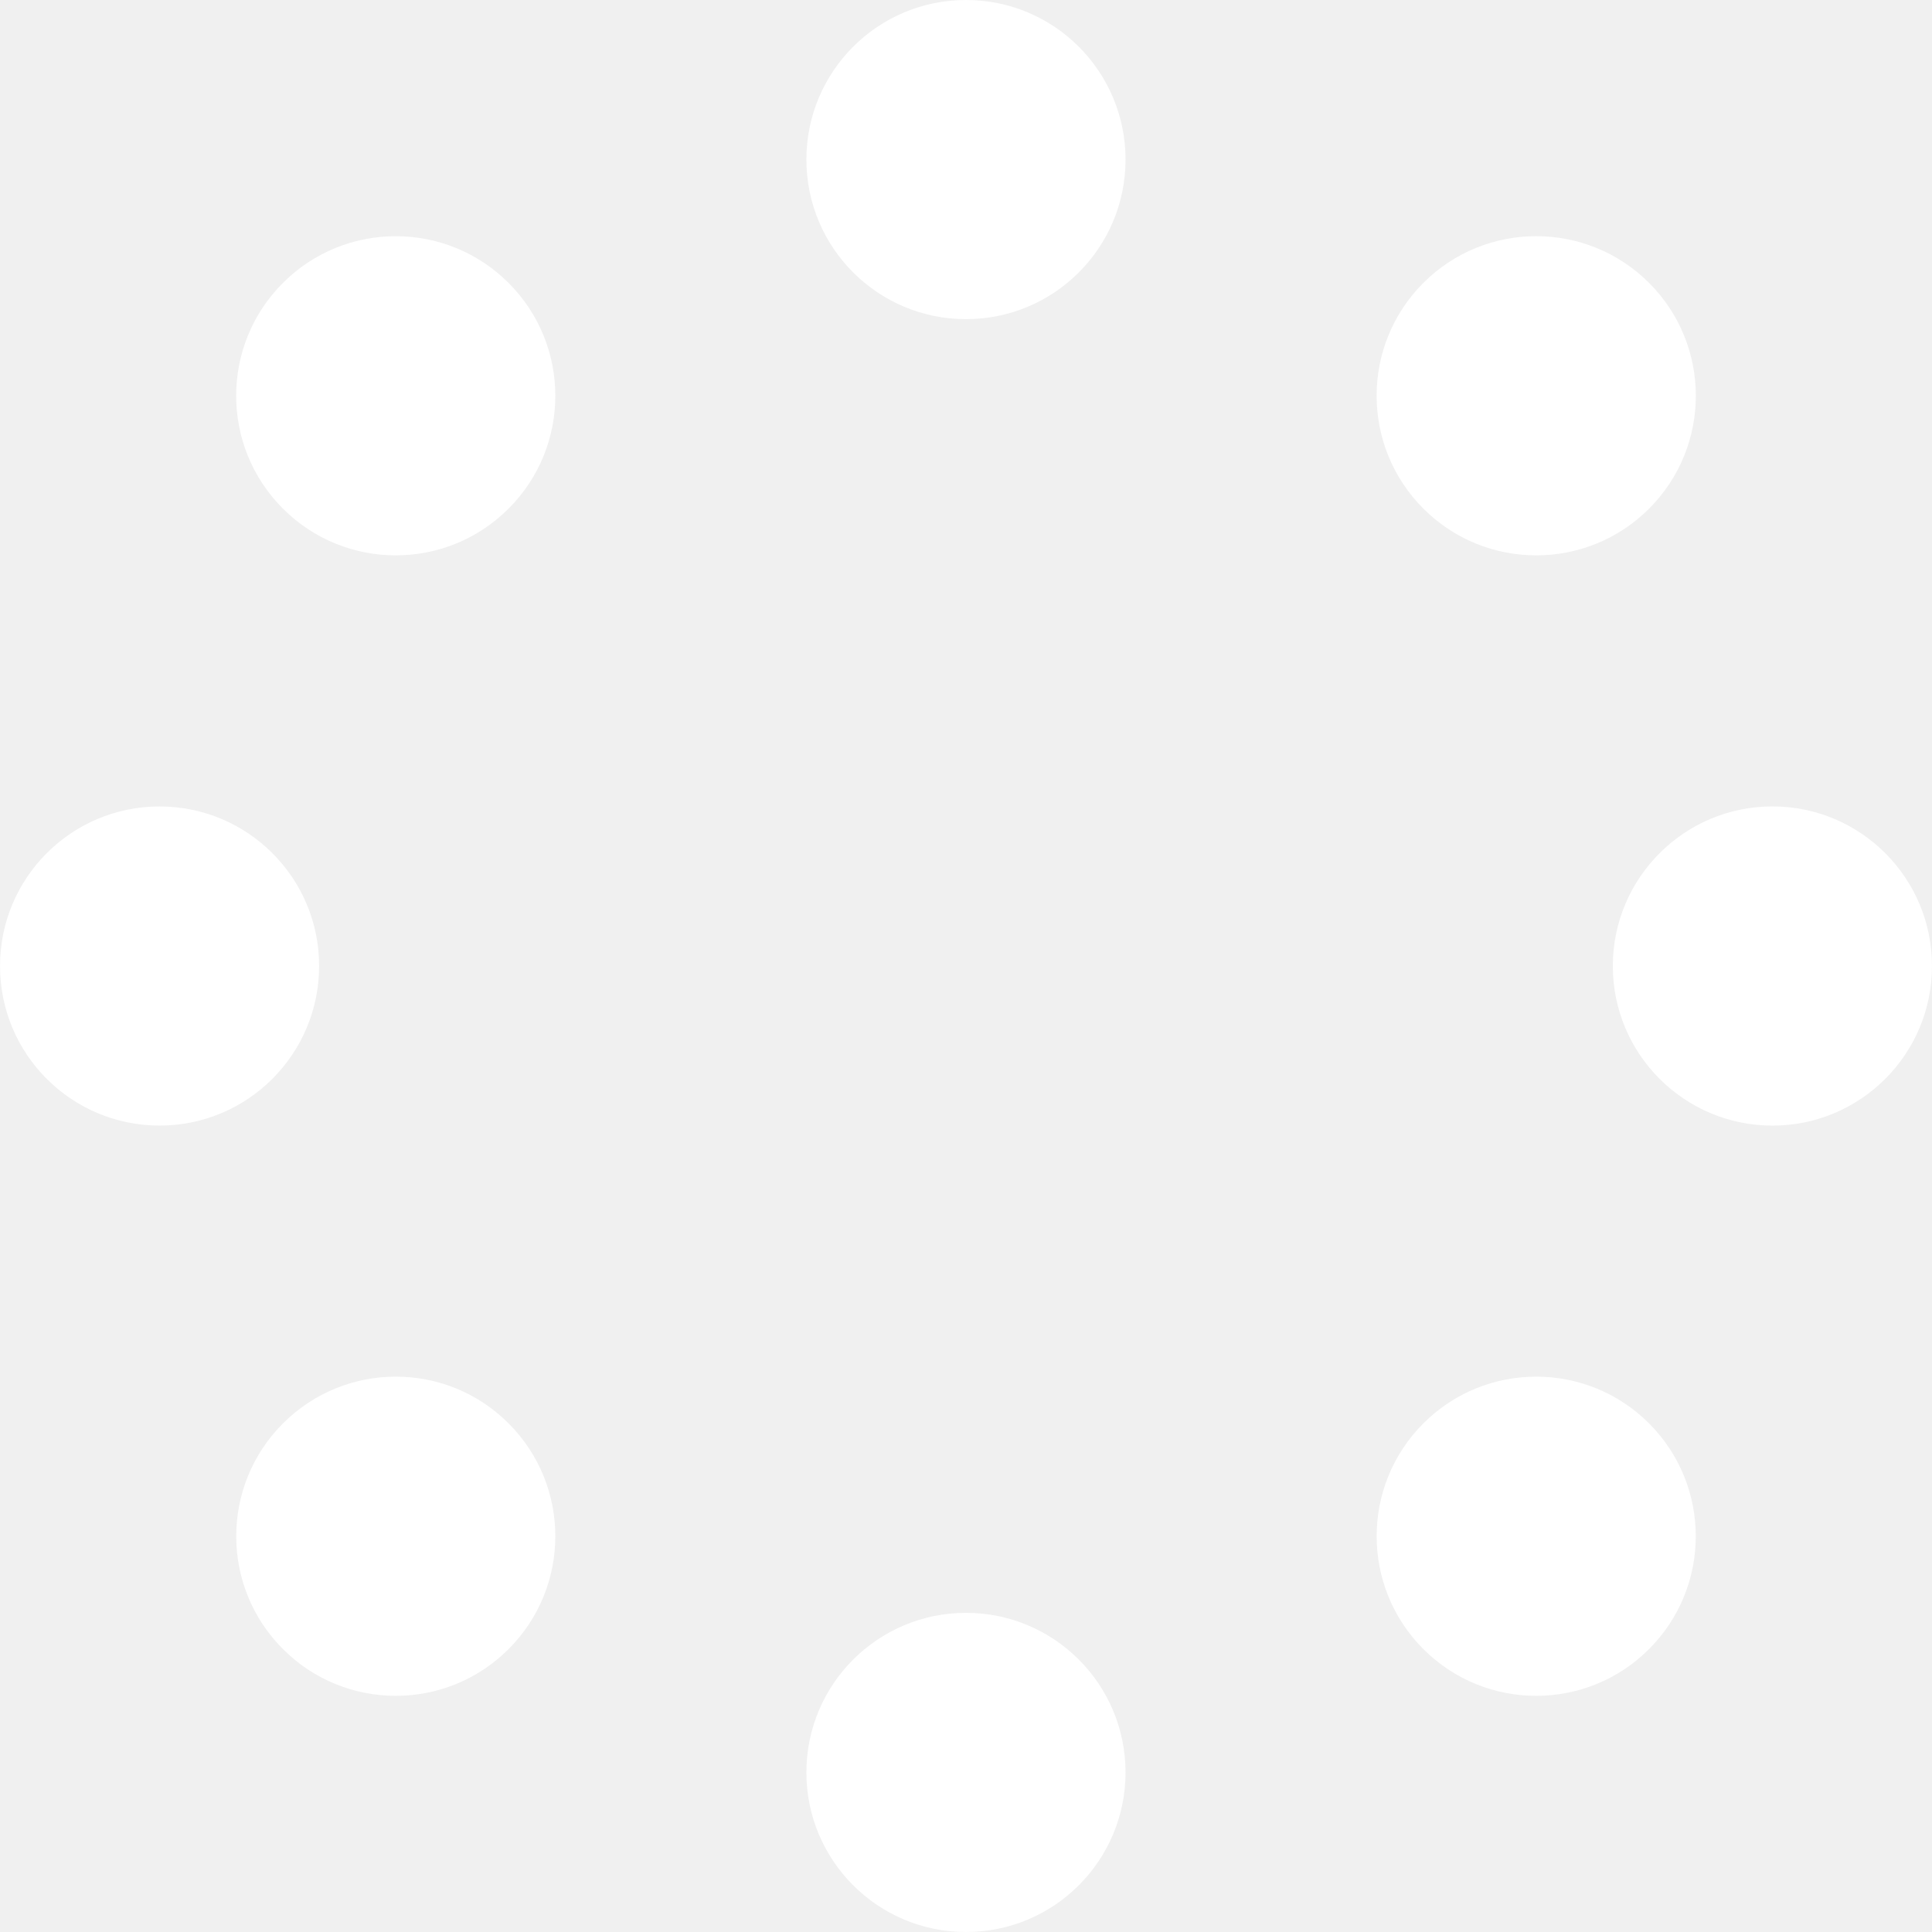
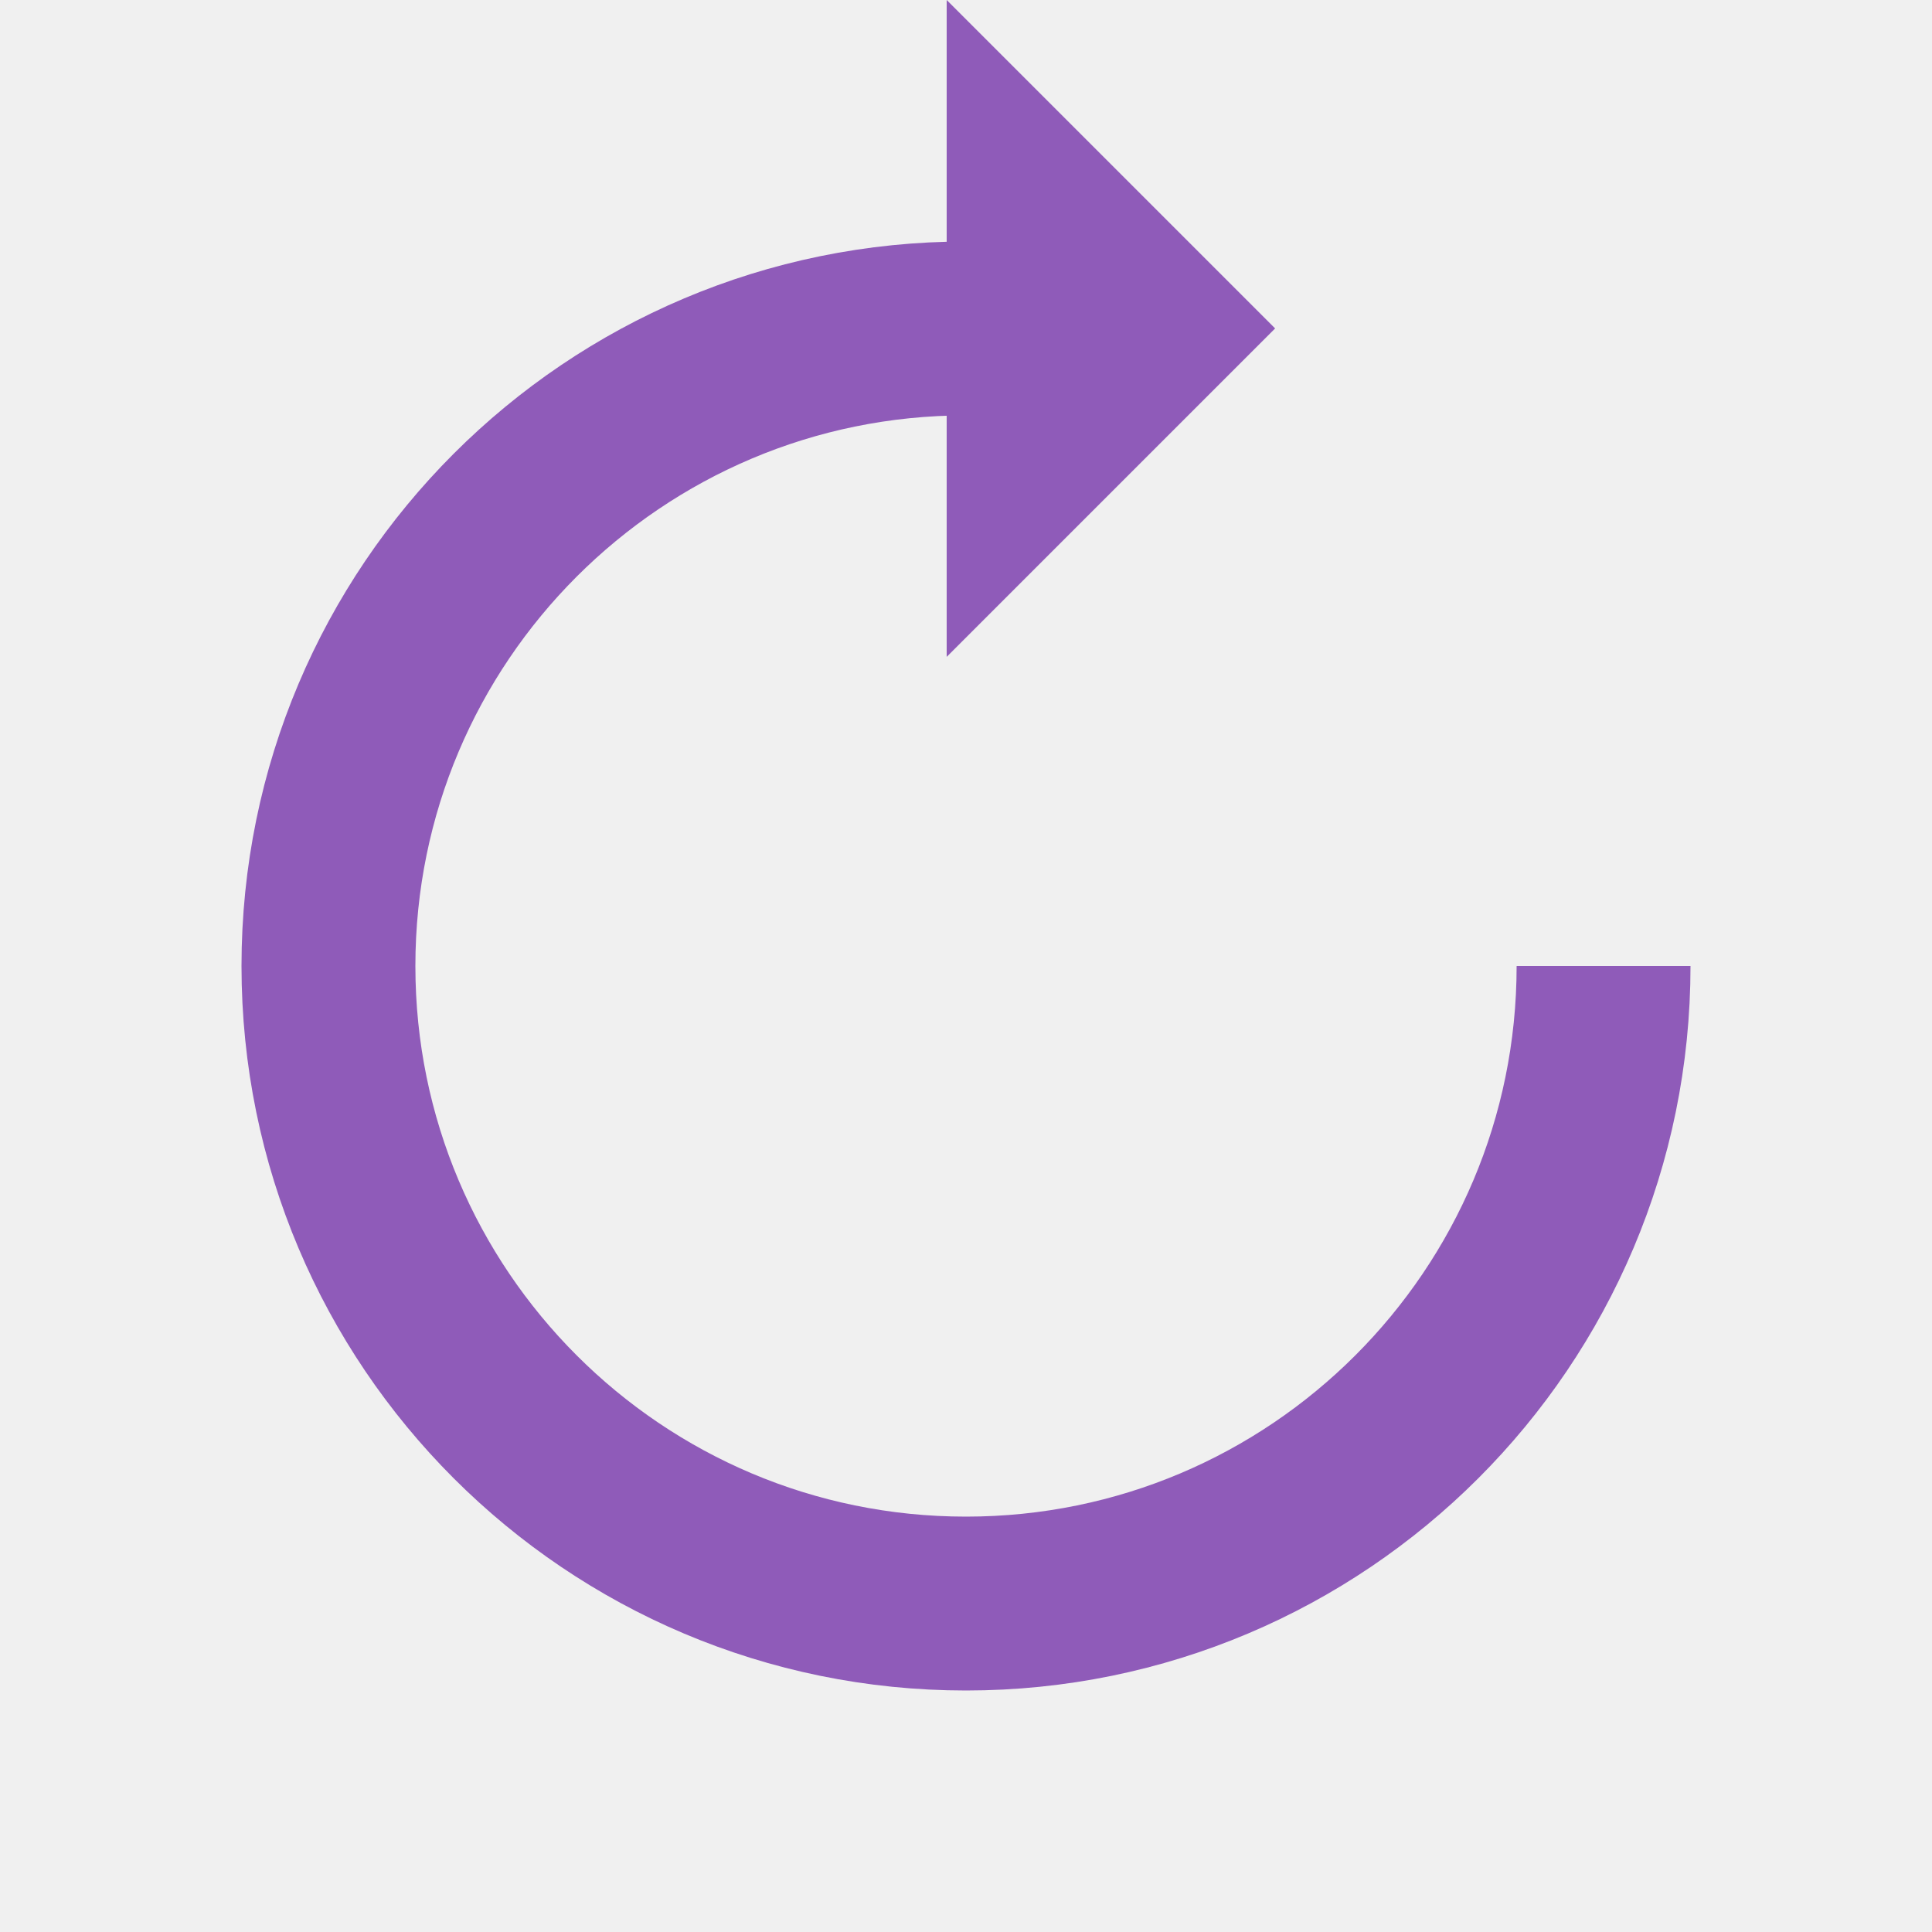
- <svg xmlns="http://www.w3.org/2000/svg" height="800px" width="800px" version="1.1" id="_x32_" viewBox="0 0 512 512" xml:space="preserve" fill="#000000">
-   <g id="SVGRepo_bgCarrier" stroke-width="0" />
-   <g id="SVGRepo_tracerCarrier" stroke-linecap="round" stroke-linejoin="round" />
-   <g id="SVGRepo_iconCarrier">
-     <style type="text/css"> .st0{fill:#ffffff;} </style>
-     <g>
-       <path class="st0" d="M256,0c-23.357,0-42.297,18.932-42.297,42.288c0,23.358,18.94,42.288,42.297,42.288 c23.357,0,42.279-18.93,42.279-42.288C298.279,18.932,279.357,0,256,0z" />
-       <path class="st0" d="M256,427.424c-23.357,0-42.297,18.931-42.297,42.288C213.703,493.07,232.643,512,256,512 c23.357,0,42.279-18.93,42.279-42.288C298.279,446.355,279.357,427.424,256,427.424z" />
-       <path class="st0" d="M74.974,74.983c-16.52,16.511-16.52,43.286,0,59.806c16.52,16.52,43.287,16.52,59.806,0 c16.52-16.511,16.52-43.286,0-59.806C118.261,58.463,91.494,58.463,74.974,74.983z" />
-       <path class="st0" d="M377.203,377.211c-16.503,16.52-16.503,43.296,0,59.815c16.519,16.52,43.304,16.52,59.806,0 c16.52-16.51,16.52-43.295,0-59.815C420.489,360.692,393.722,360.7,377.203,377.211z" />
-       <path class="st0" d="M84.567,256c0.018-23.348-18.922-42.279-42.279-42.279c-23.357-0.009-42.297,18.932-42.279,42.288 c-0.018,23.348,18.904,42.279,42.279,42.279C65.645,298.288,84.567,279.358,84.567,256z" />
-       <path class="st0" d="M469.712,213.712c-23.357,0-42.279,18.941-42.297,42.288c0,23.358,18.94,42.288,42.297,42.297 c23.357,0,42.297-18.94,42.279-42.297C512.009,232.652,493.069,213.712,469.712,213.712z" />
-       <path class="st0" d="M74.991,377.22c-16.519,16.511-16.519,43.296,0,59.806c16.503,16.52,43.27,16.52,59.789,0 c16.52-16.519,16.52-43.295,0-59.815C118.278,360.692,91.511,360.692,74.991,377.22z" />
-       <path class="st0" d="M437.026,134.798c16.52-16.52,16.52-43.304,0-59.824c-16.519-16.511-43.304-16.52-59.823,0 c-16.52,16.52-16.503,43.295,0,59.815C393.722,151.309,420.507,151.309,437.026,134.798z" />
-     </g>
+ <svg xmlns="http://www.w3.org/2000/svg" style="margin: auto; display: block;" width="200px" height="200px" viewBox="0 0 100 100" preserveAspectRatio="xMidYMid">
+   <g>
+     <path d="M50 17A33 33 0 1 0 83 50" fill="none" stroke="#8f5bb9" stroke-width="9" />
+     <path d="M49 0L49 34L66 17L49 0" fill="#8f5bb9" />
+     <animateTransform attributeName="transform" type="rotate" repeatCount="indefinite" dur="1.205s" values="0 50 50;360 50 50" keyTimes="0;1" />
  </g>
</svg>
